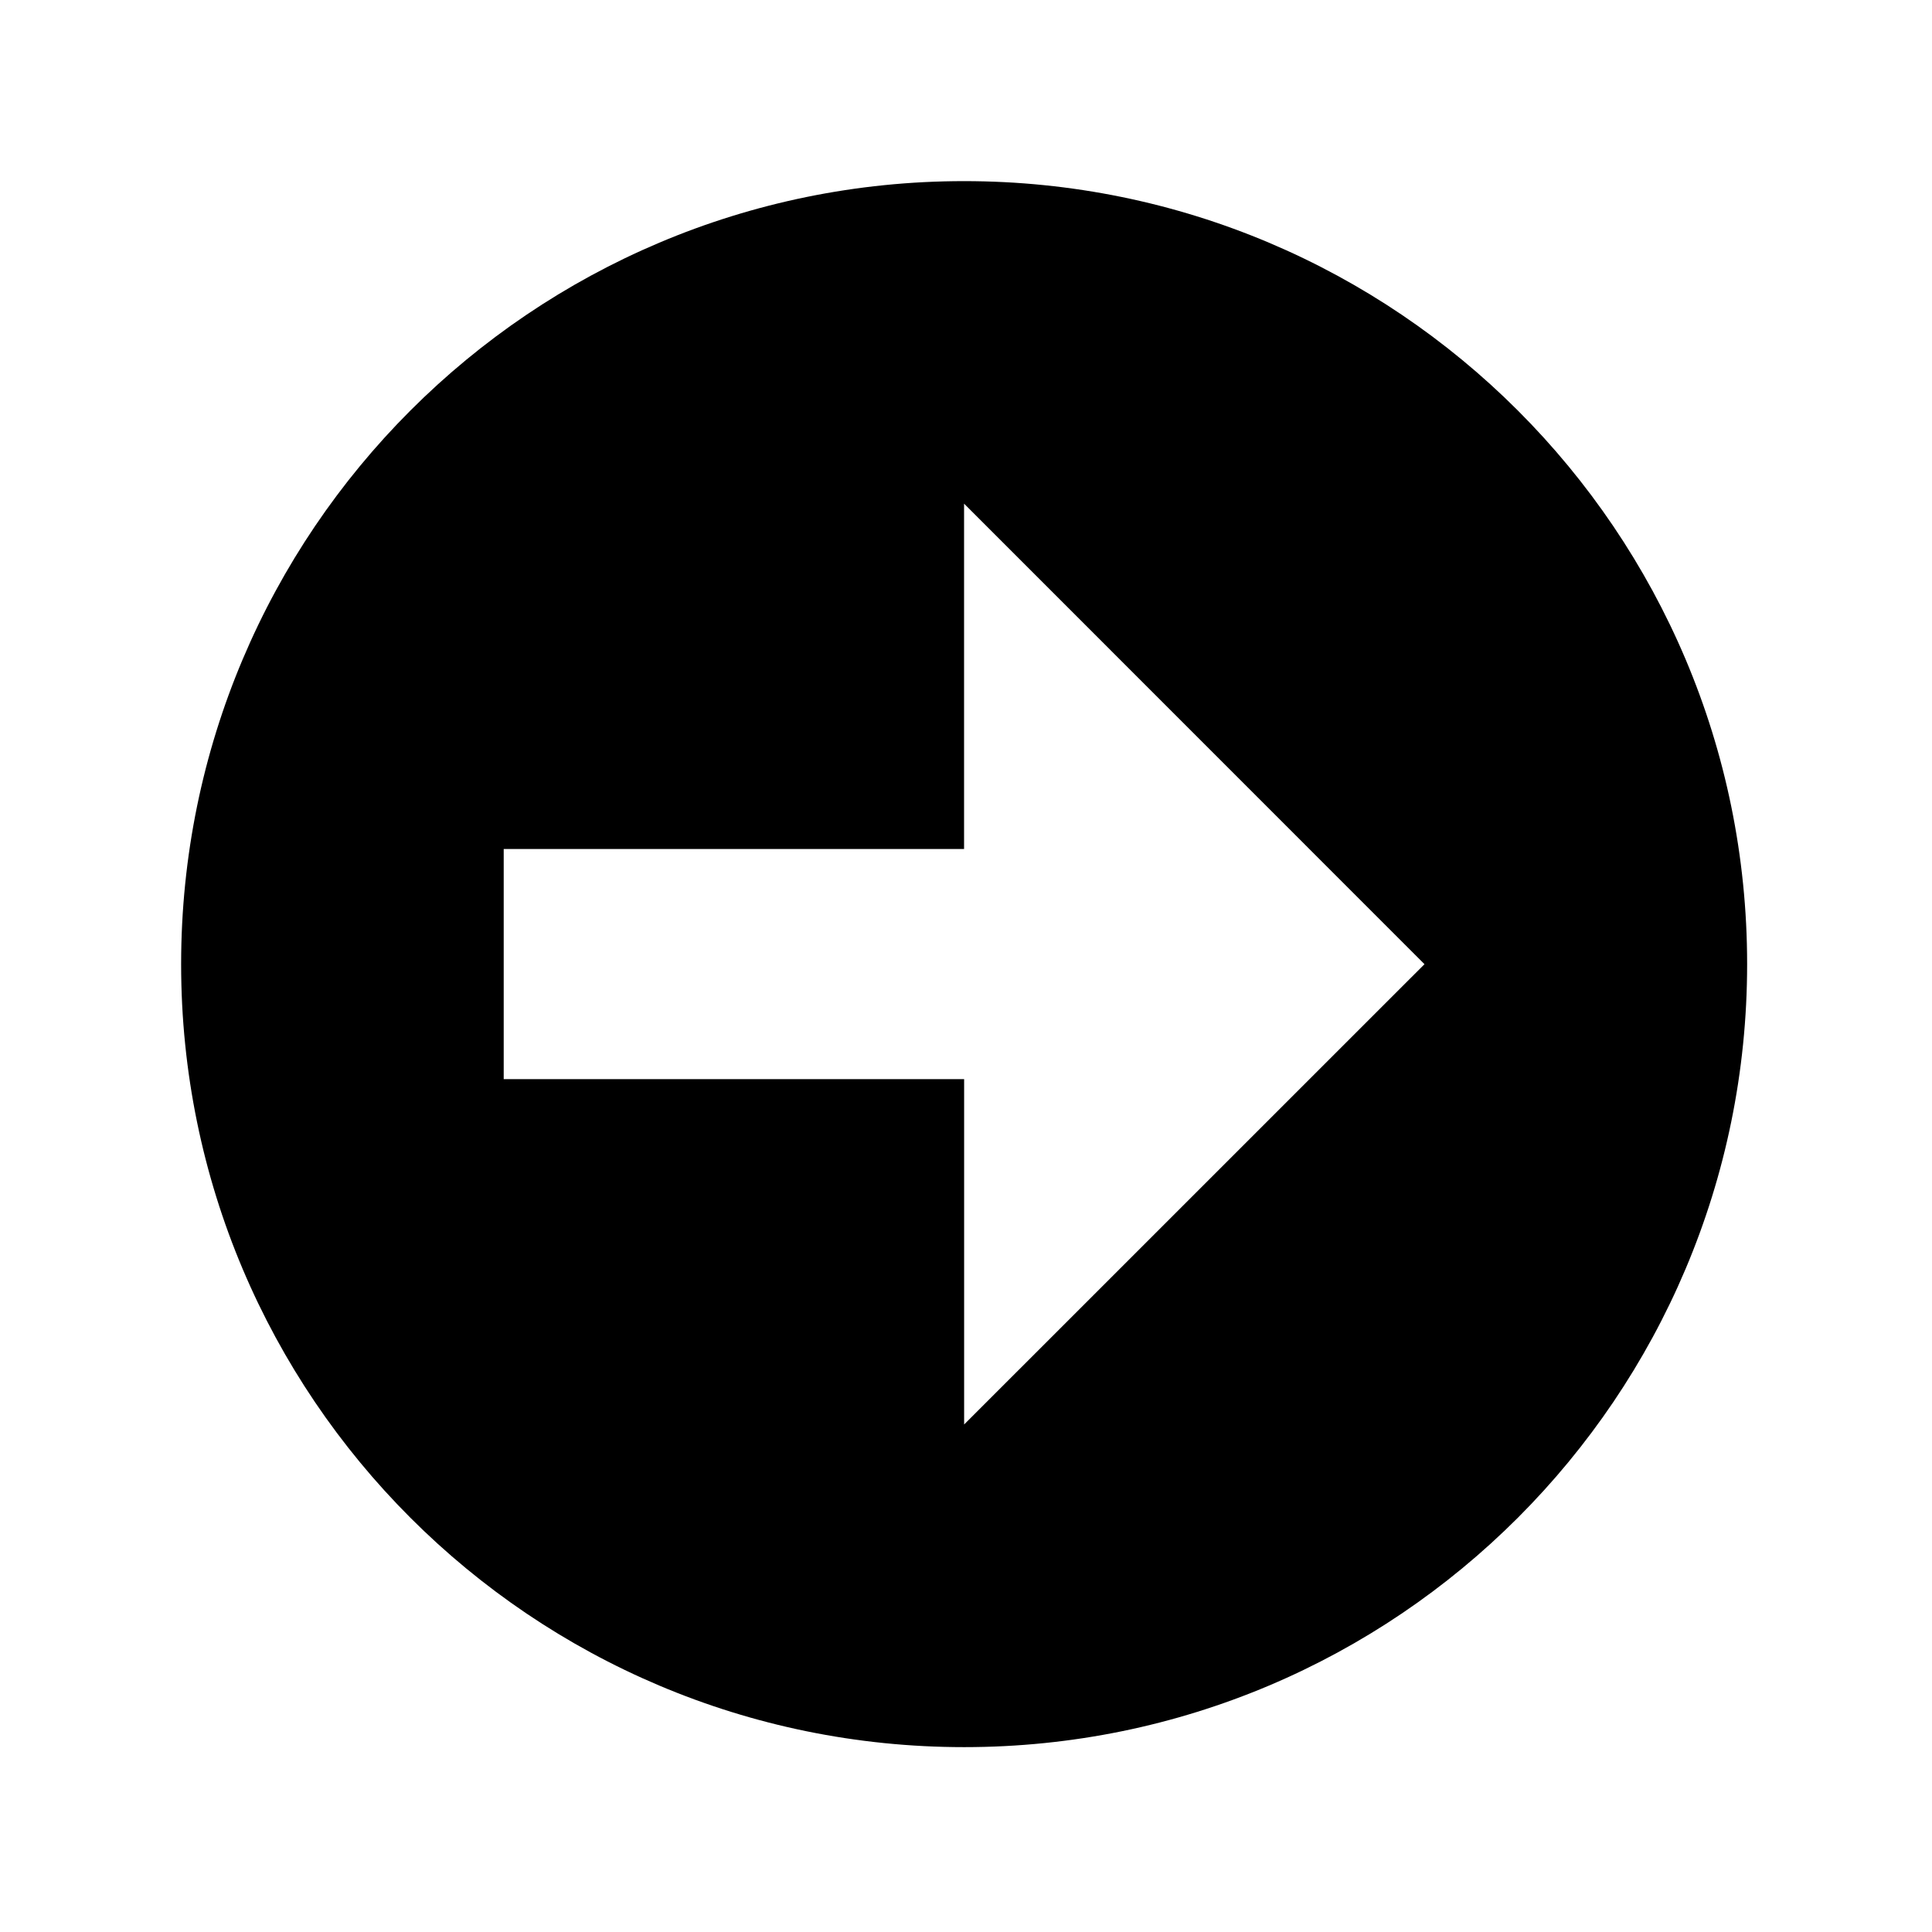
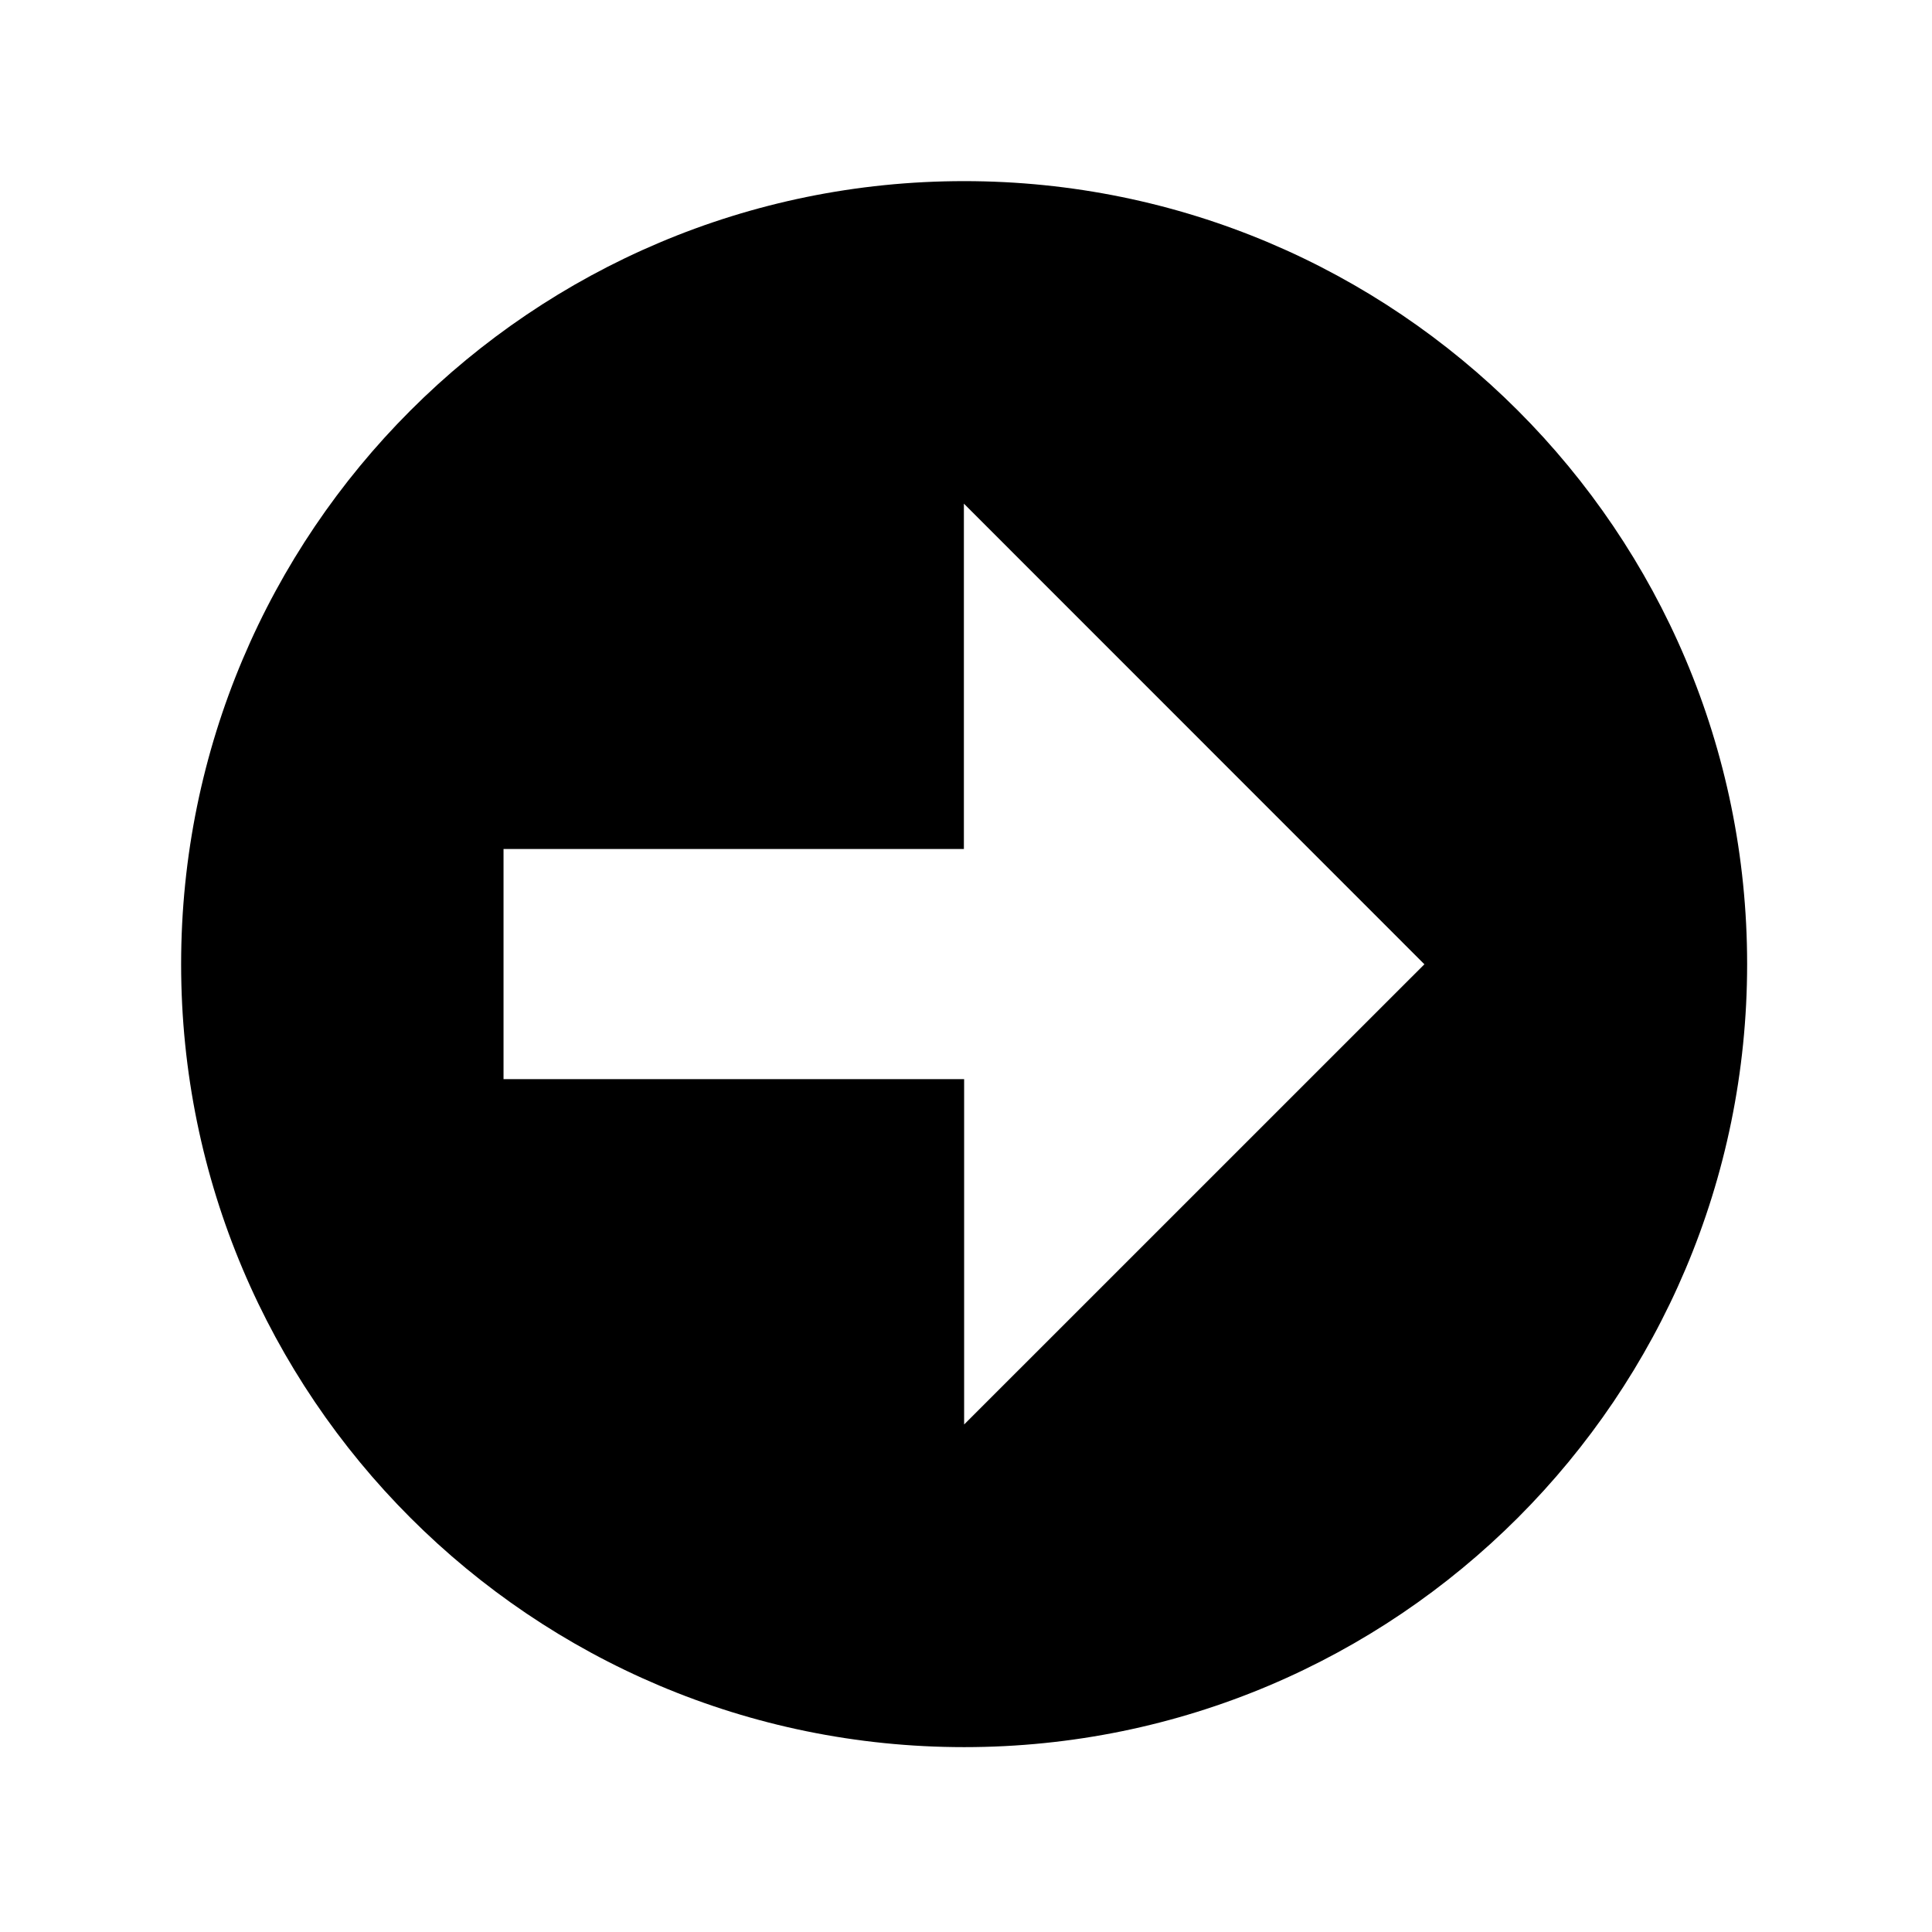
<svg xmlns="http://www.w3.org/2000/svg" width="32" height="32" viewBox="0 0 32 32">
-   <path d="M15.97 3C8.806 3 3 8.807 3 15.97s5.807 12.968 12.97 12.968 12.968-5.807 12.968-12.97S23.13 3 15.968 3zm7.624 12.97l-7.625 7.624v-5.72H8.343v-3.812h7.625v-5.72l7.624 7.626z" />
+   <path d="M15.97 3C8.806 3 3 8.807 3 15.97s5.807 12.968 12.97 12.968 12.968-5.807 12.968-12.97S23.13 3 15.968 3zm7.624 12.97l-7.625 7.624v-5.72H8.34v-3.812h7.625v-5.72l7.624 7.626z" />
</svg>
